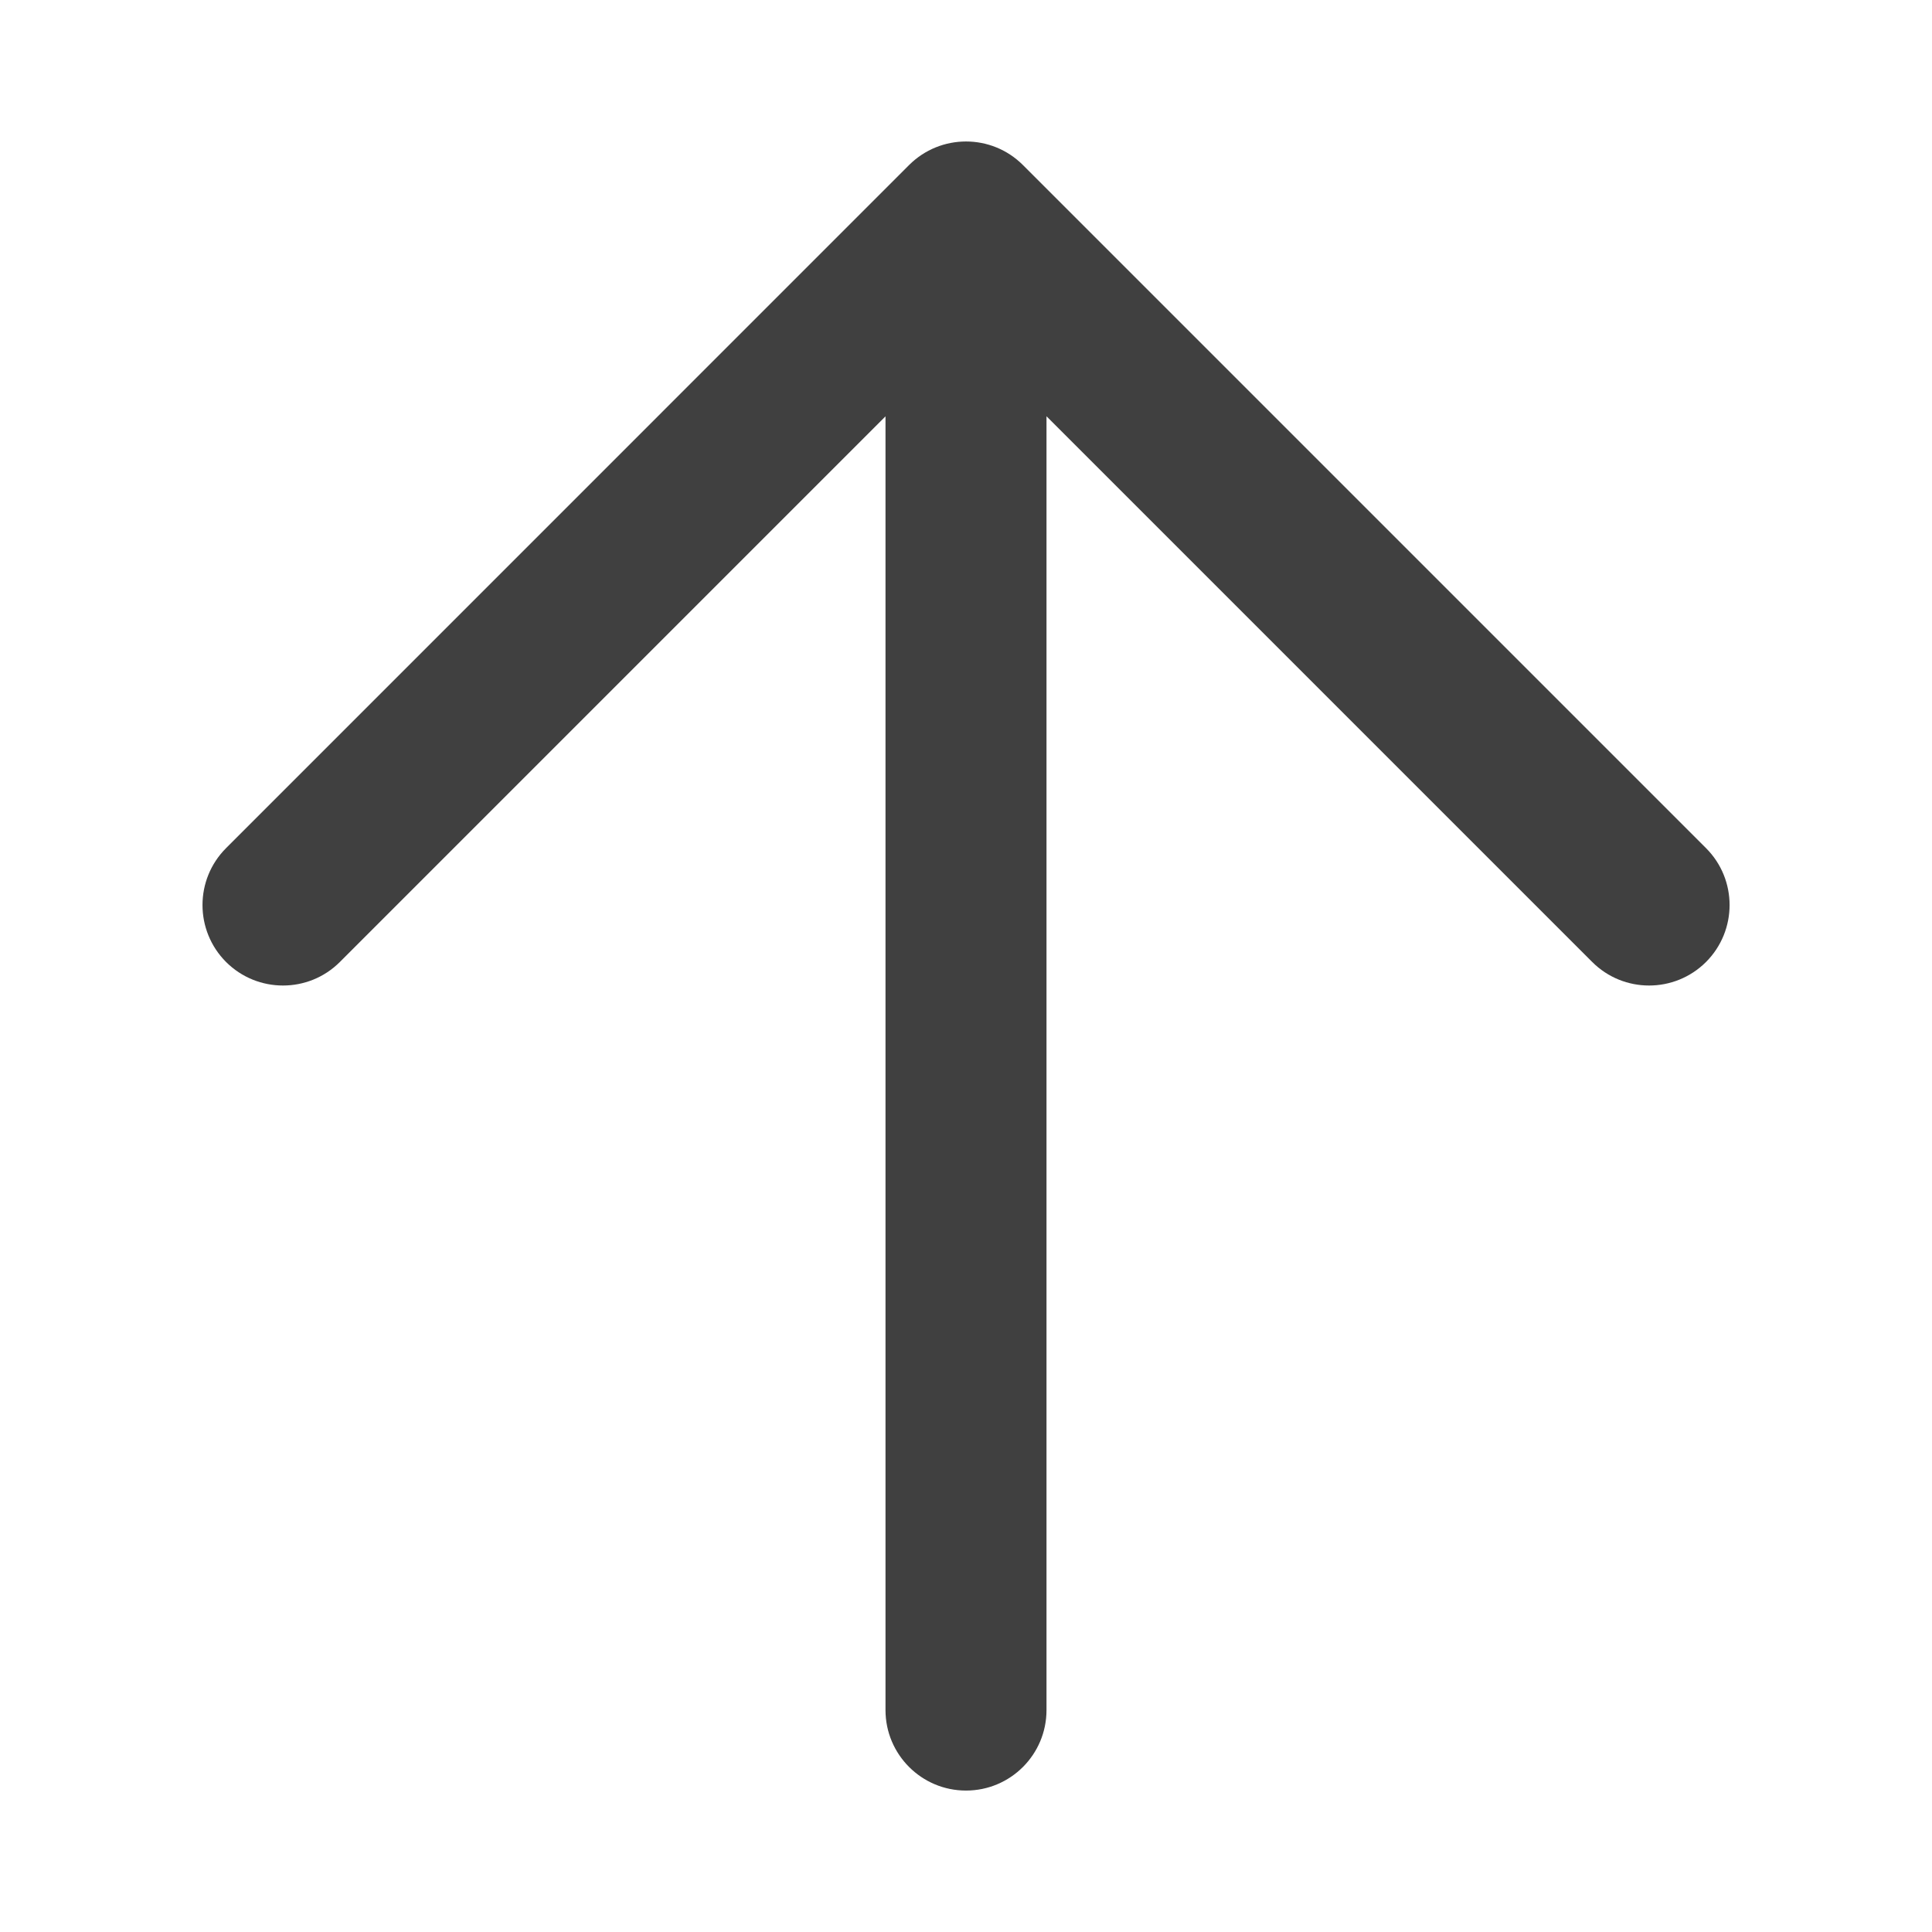
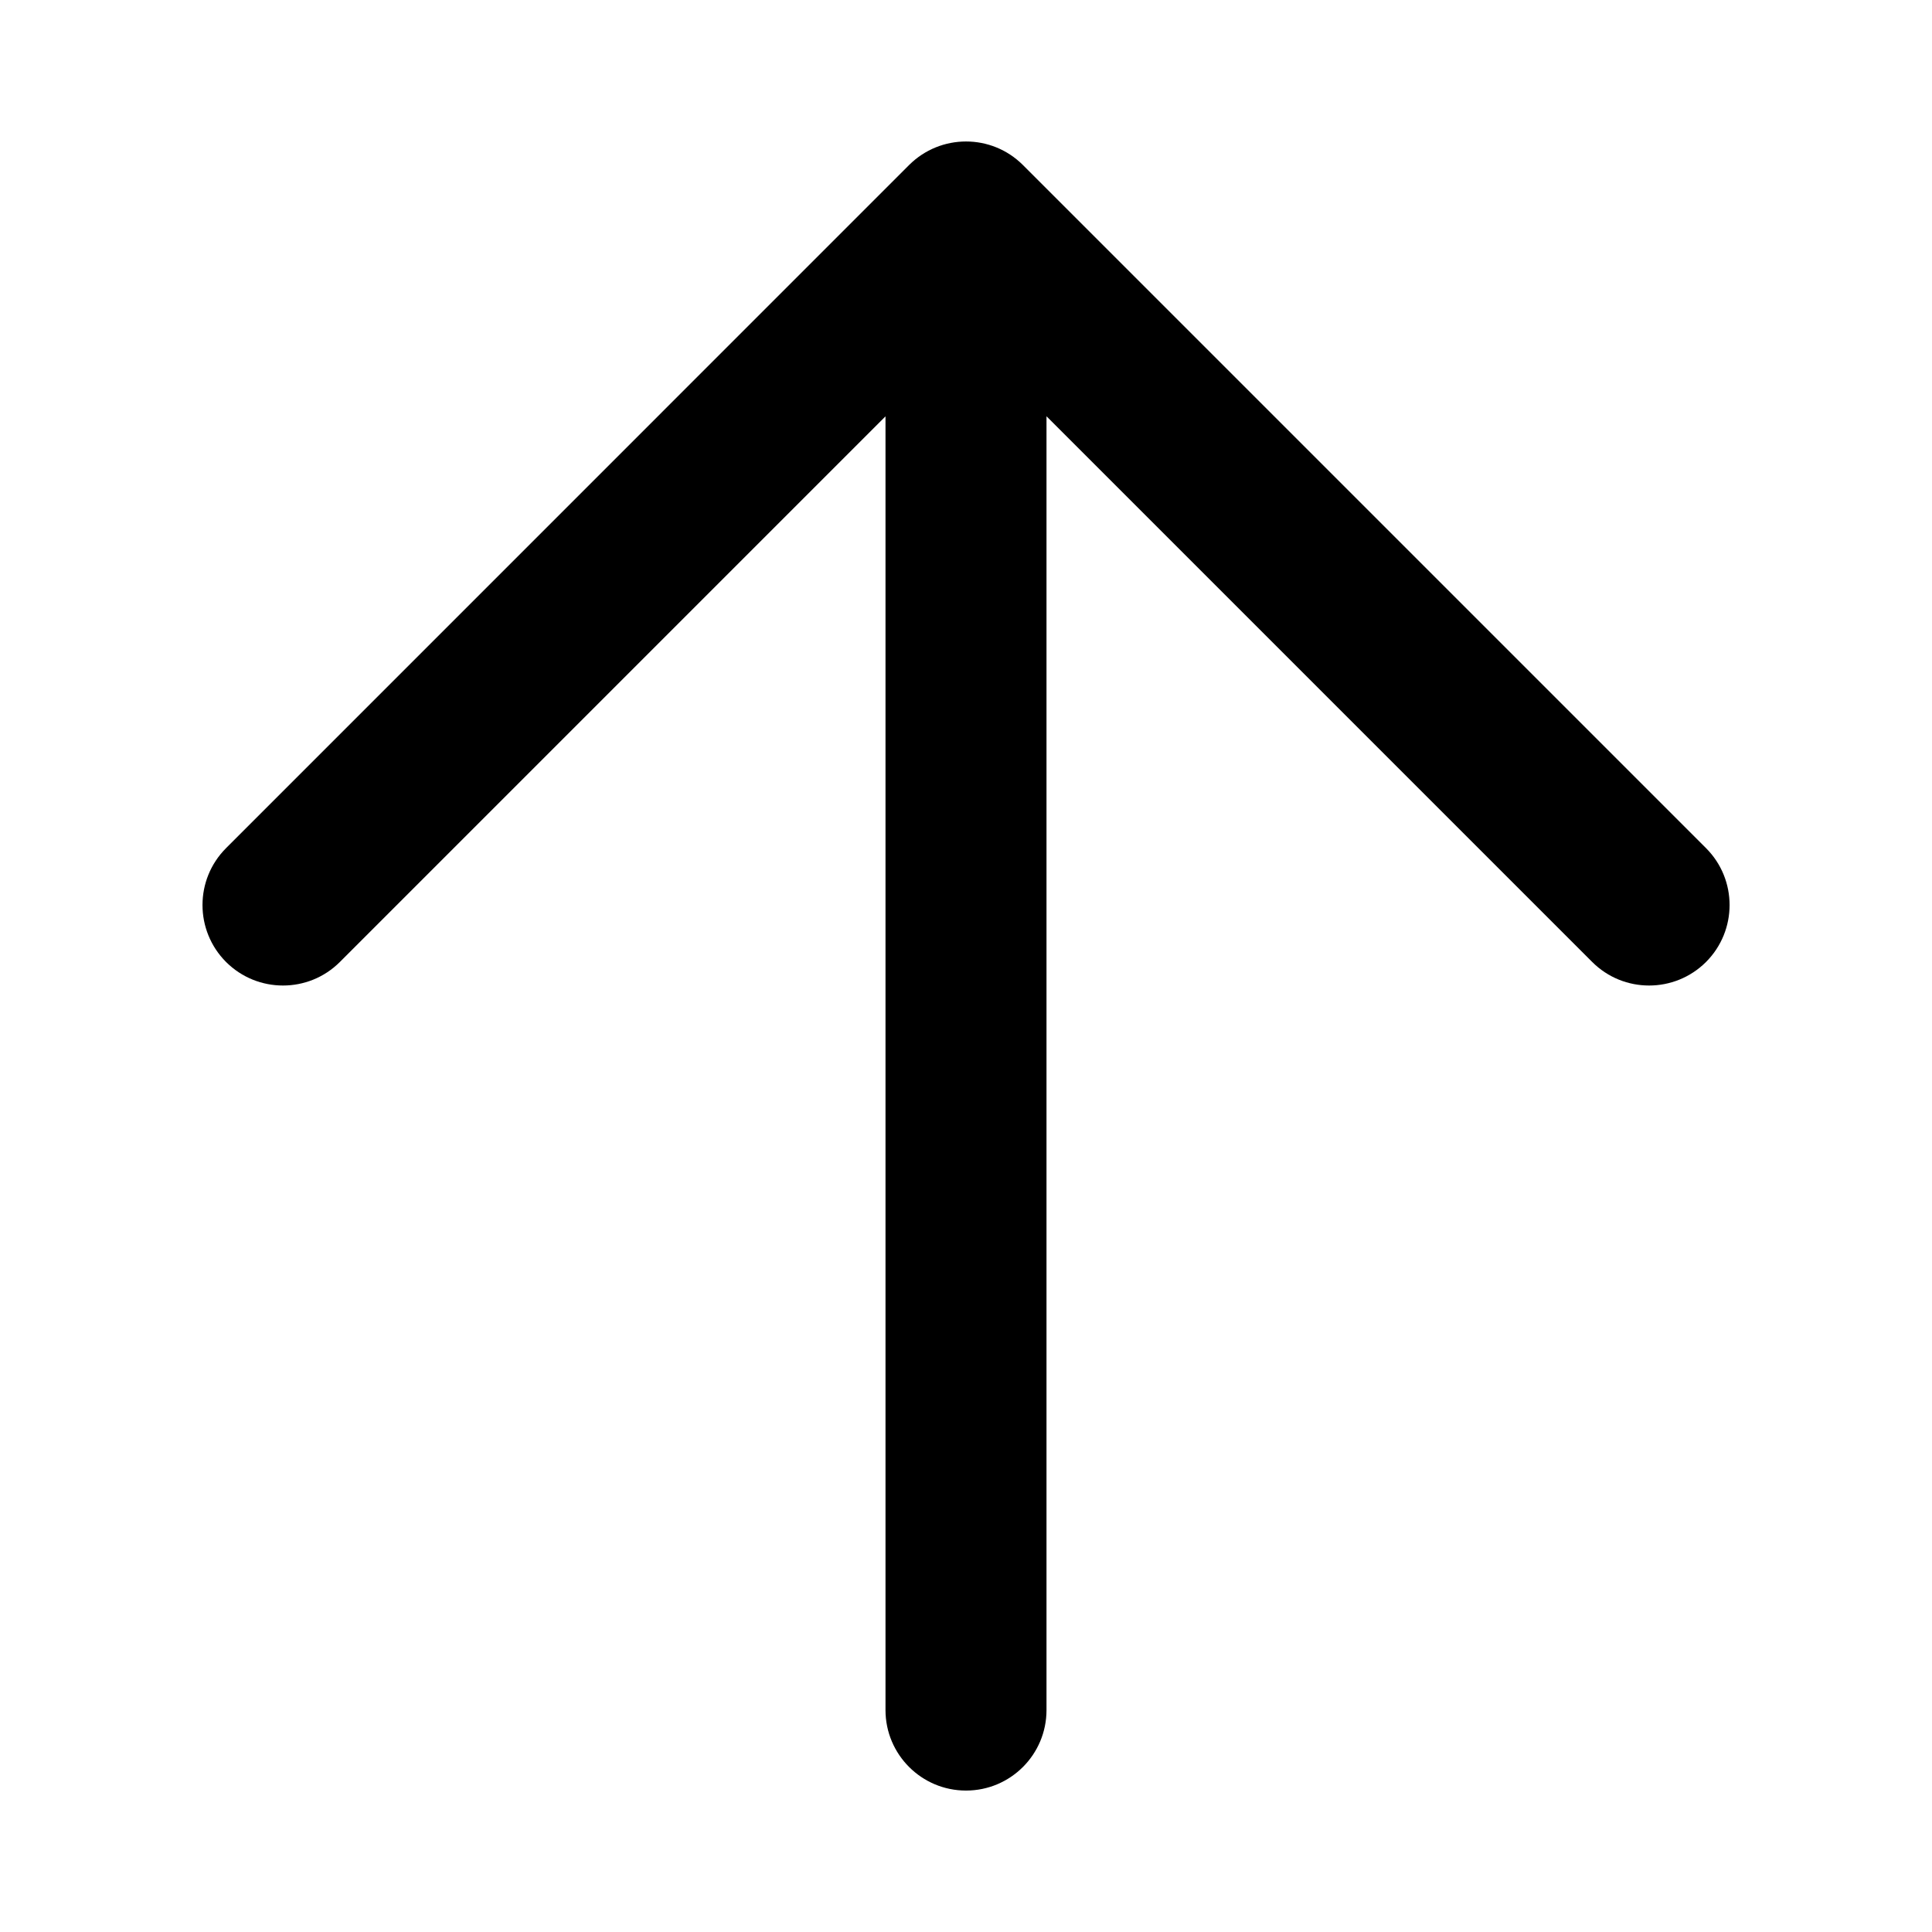
<svg xmlns="http://www.w3.org/2000/svg" width="24" height="24" viewBox="0 0 24 24" fill="none">
-   <path d="M4.222 11.95C3.832 12.34 3.199 12.34 2.808 11.95C2.418 11.559 2.418 10.926 2.808 10.536L11.293 2.05C11.684 1.66 12.317 1.66 12.707 2.05L21.193 10.536C21.583 10.926 21.583 11.559 21.193 11.95C20.802 12.34 20.169 12.34 19.779 11.95L13 5.171V21.243C13 21.795 12.553 22.243 12 22.243C11.448 22.243 11 21.795 11 21.243V5.172L4.222 11.95Z" fill="#404040" />
+   <path d="M4.222 11.95C3.832 12.34 3.199 12.34 2.808 11.95C2.418 11.559 2.418 10.926 2.808 10.536L11.293 2.05C11.684 1.66 12.317 1.66 12.707 2.05L21.193 10.536C21.583 10.926 21.583 11.559 21.193 11.95C20.802 12.34 20.169 12.34 19.779 11.95L13 5.171V21.243C13 21.795 12.553 22.243 12 22.243C11.448 22.243 11 21.795 11 21.243V5.172L4.222 11.95Z" fill="currentColor" />
</svg>
